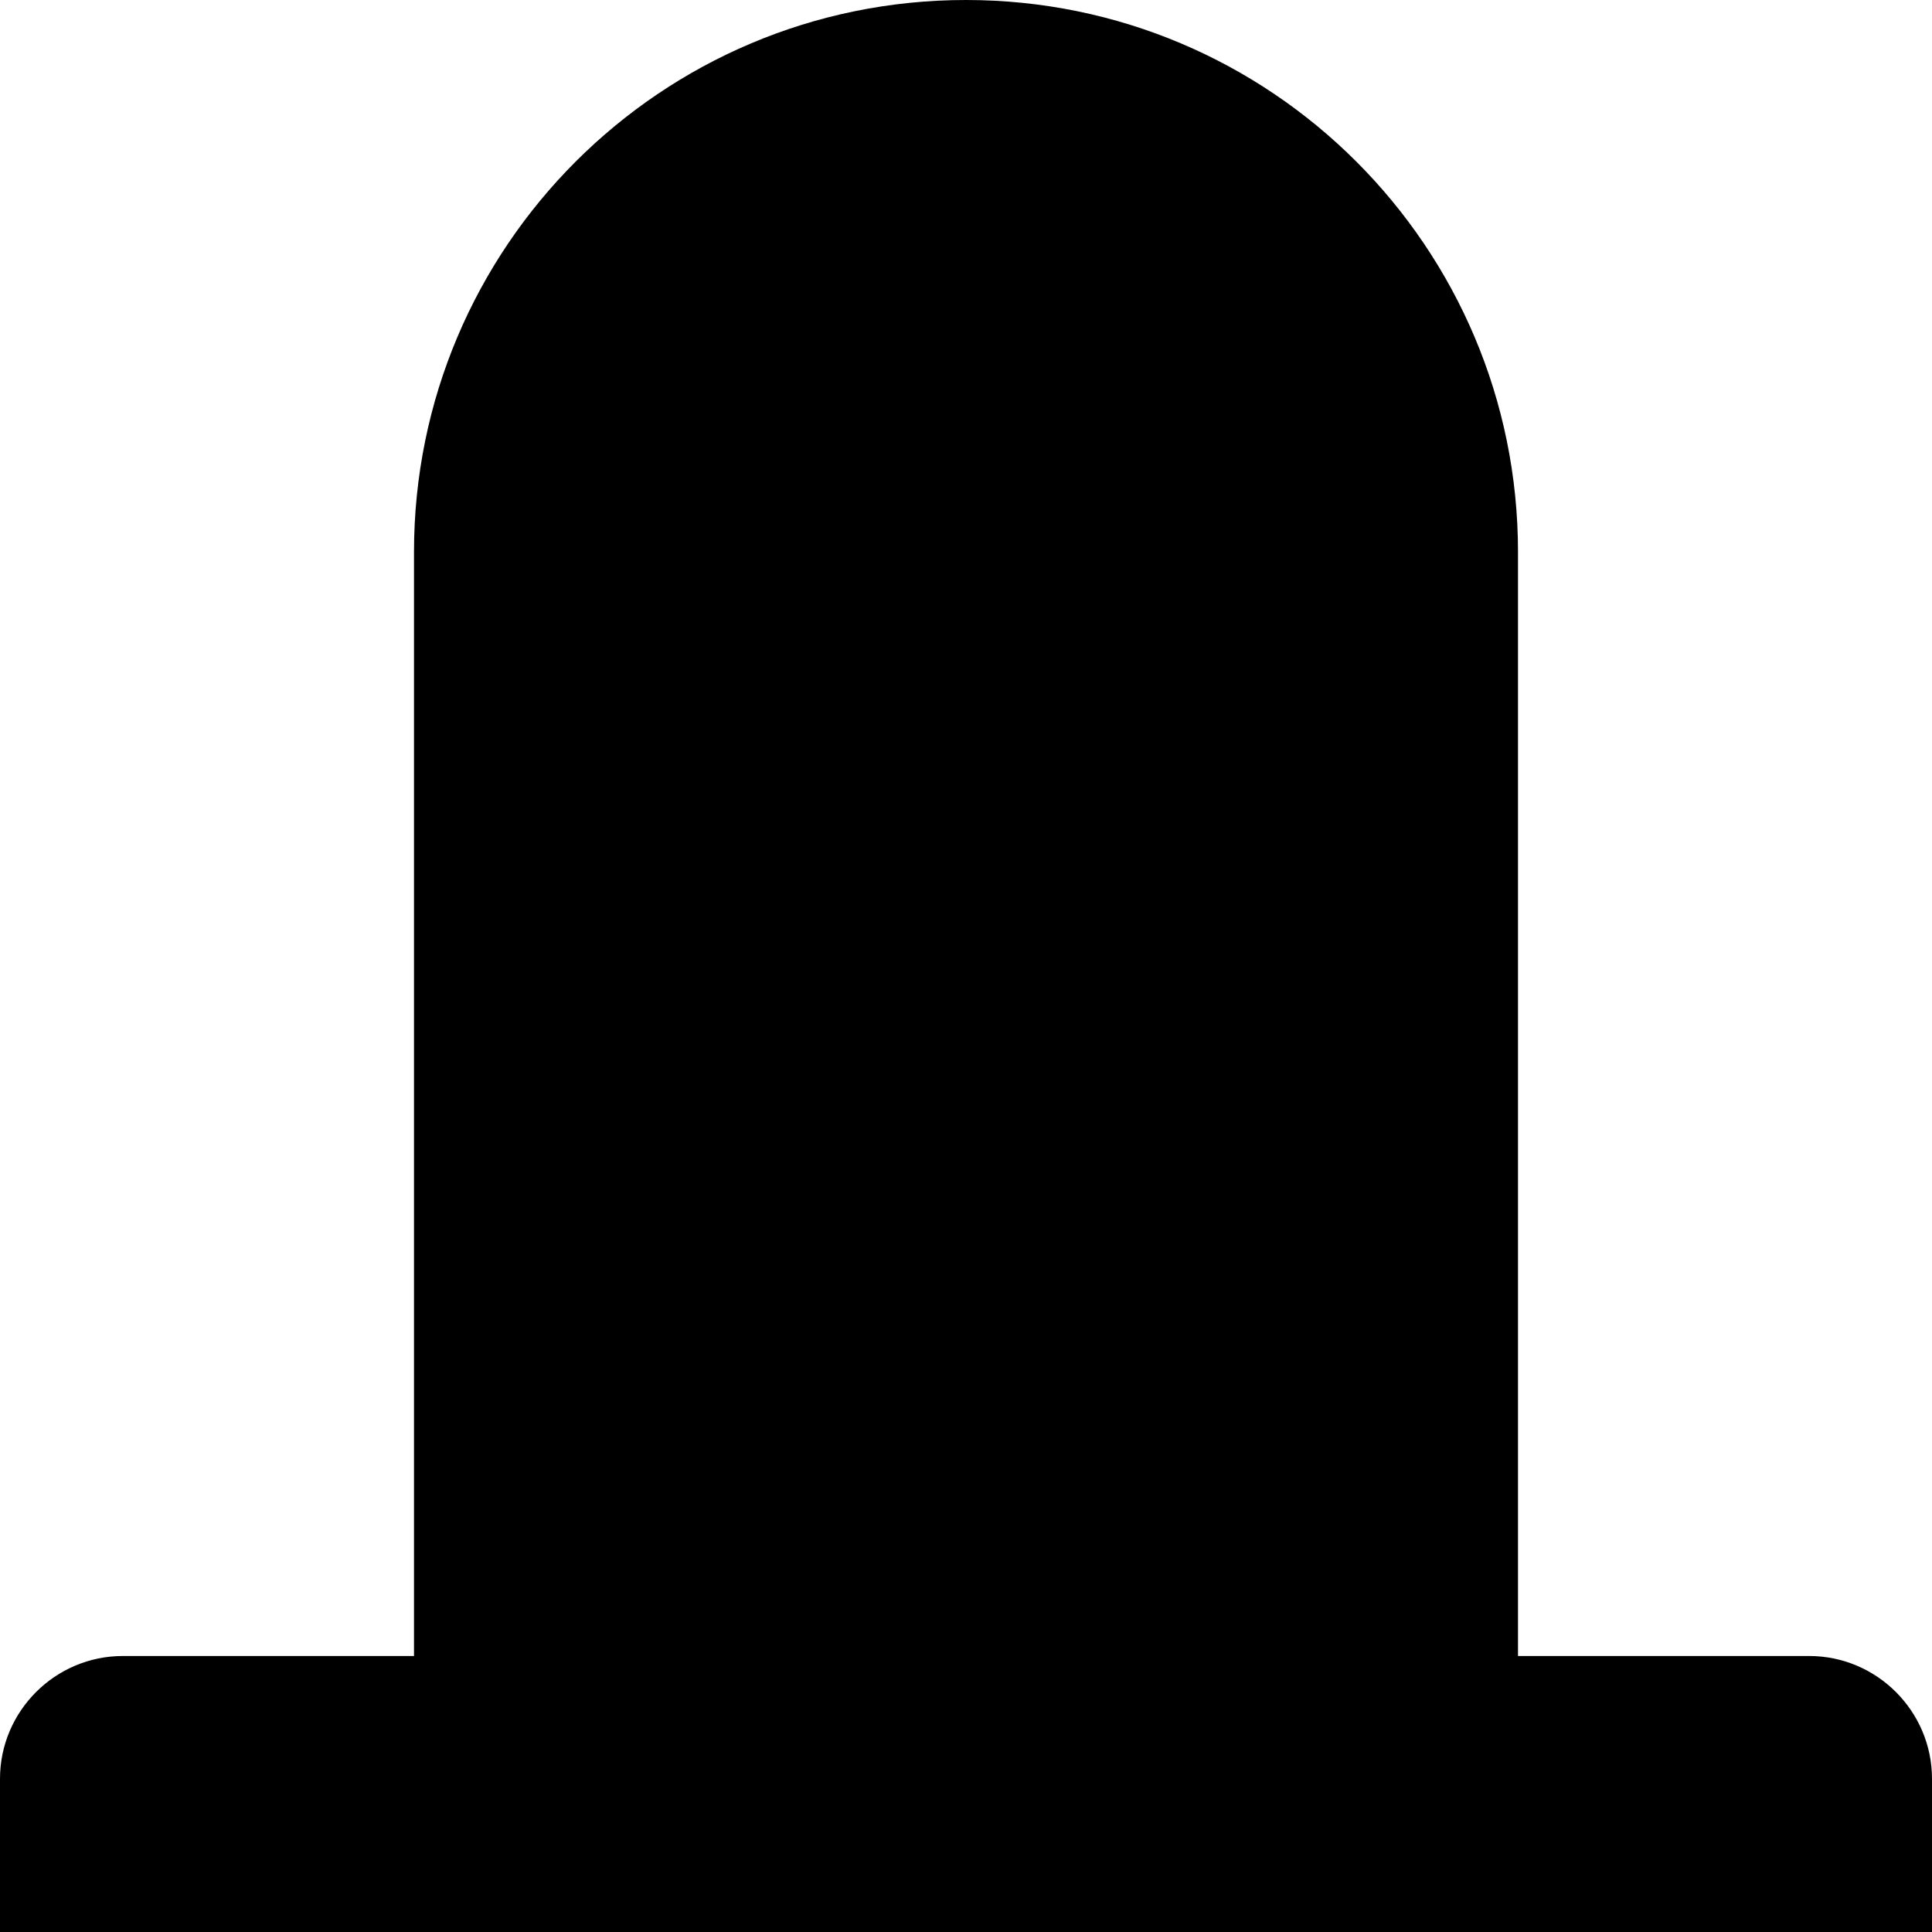
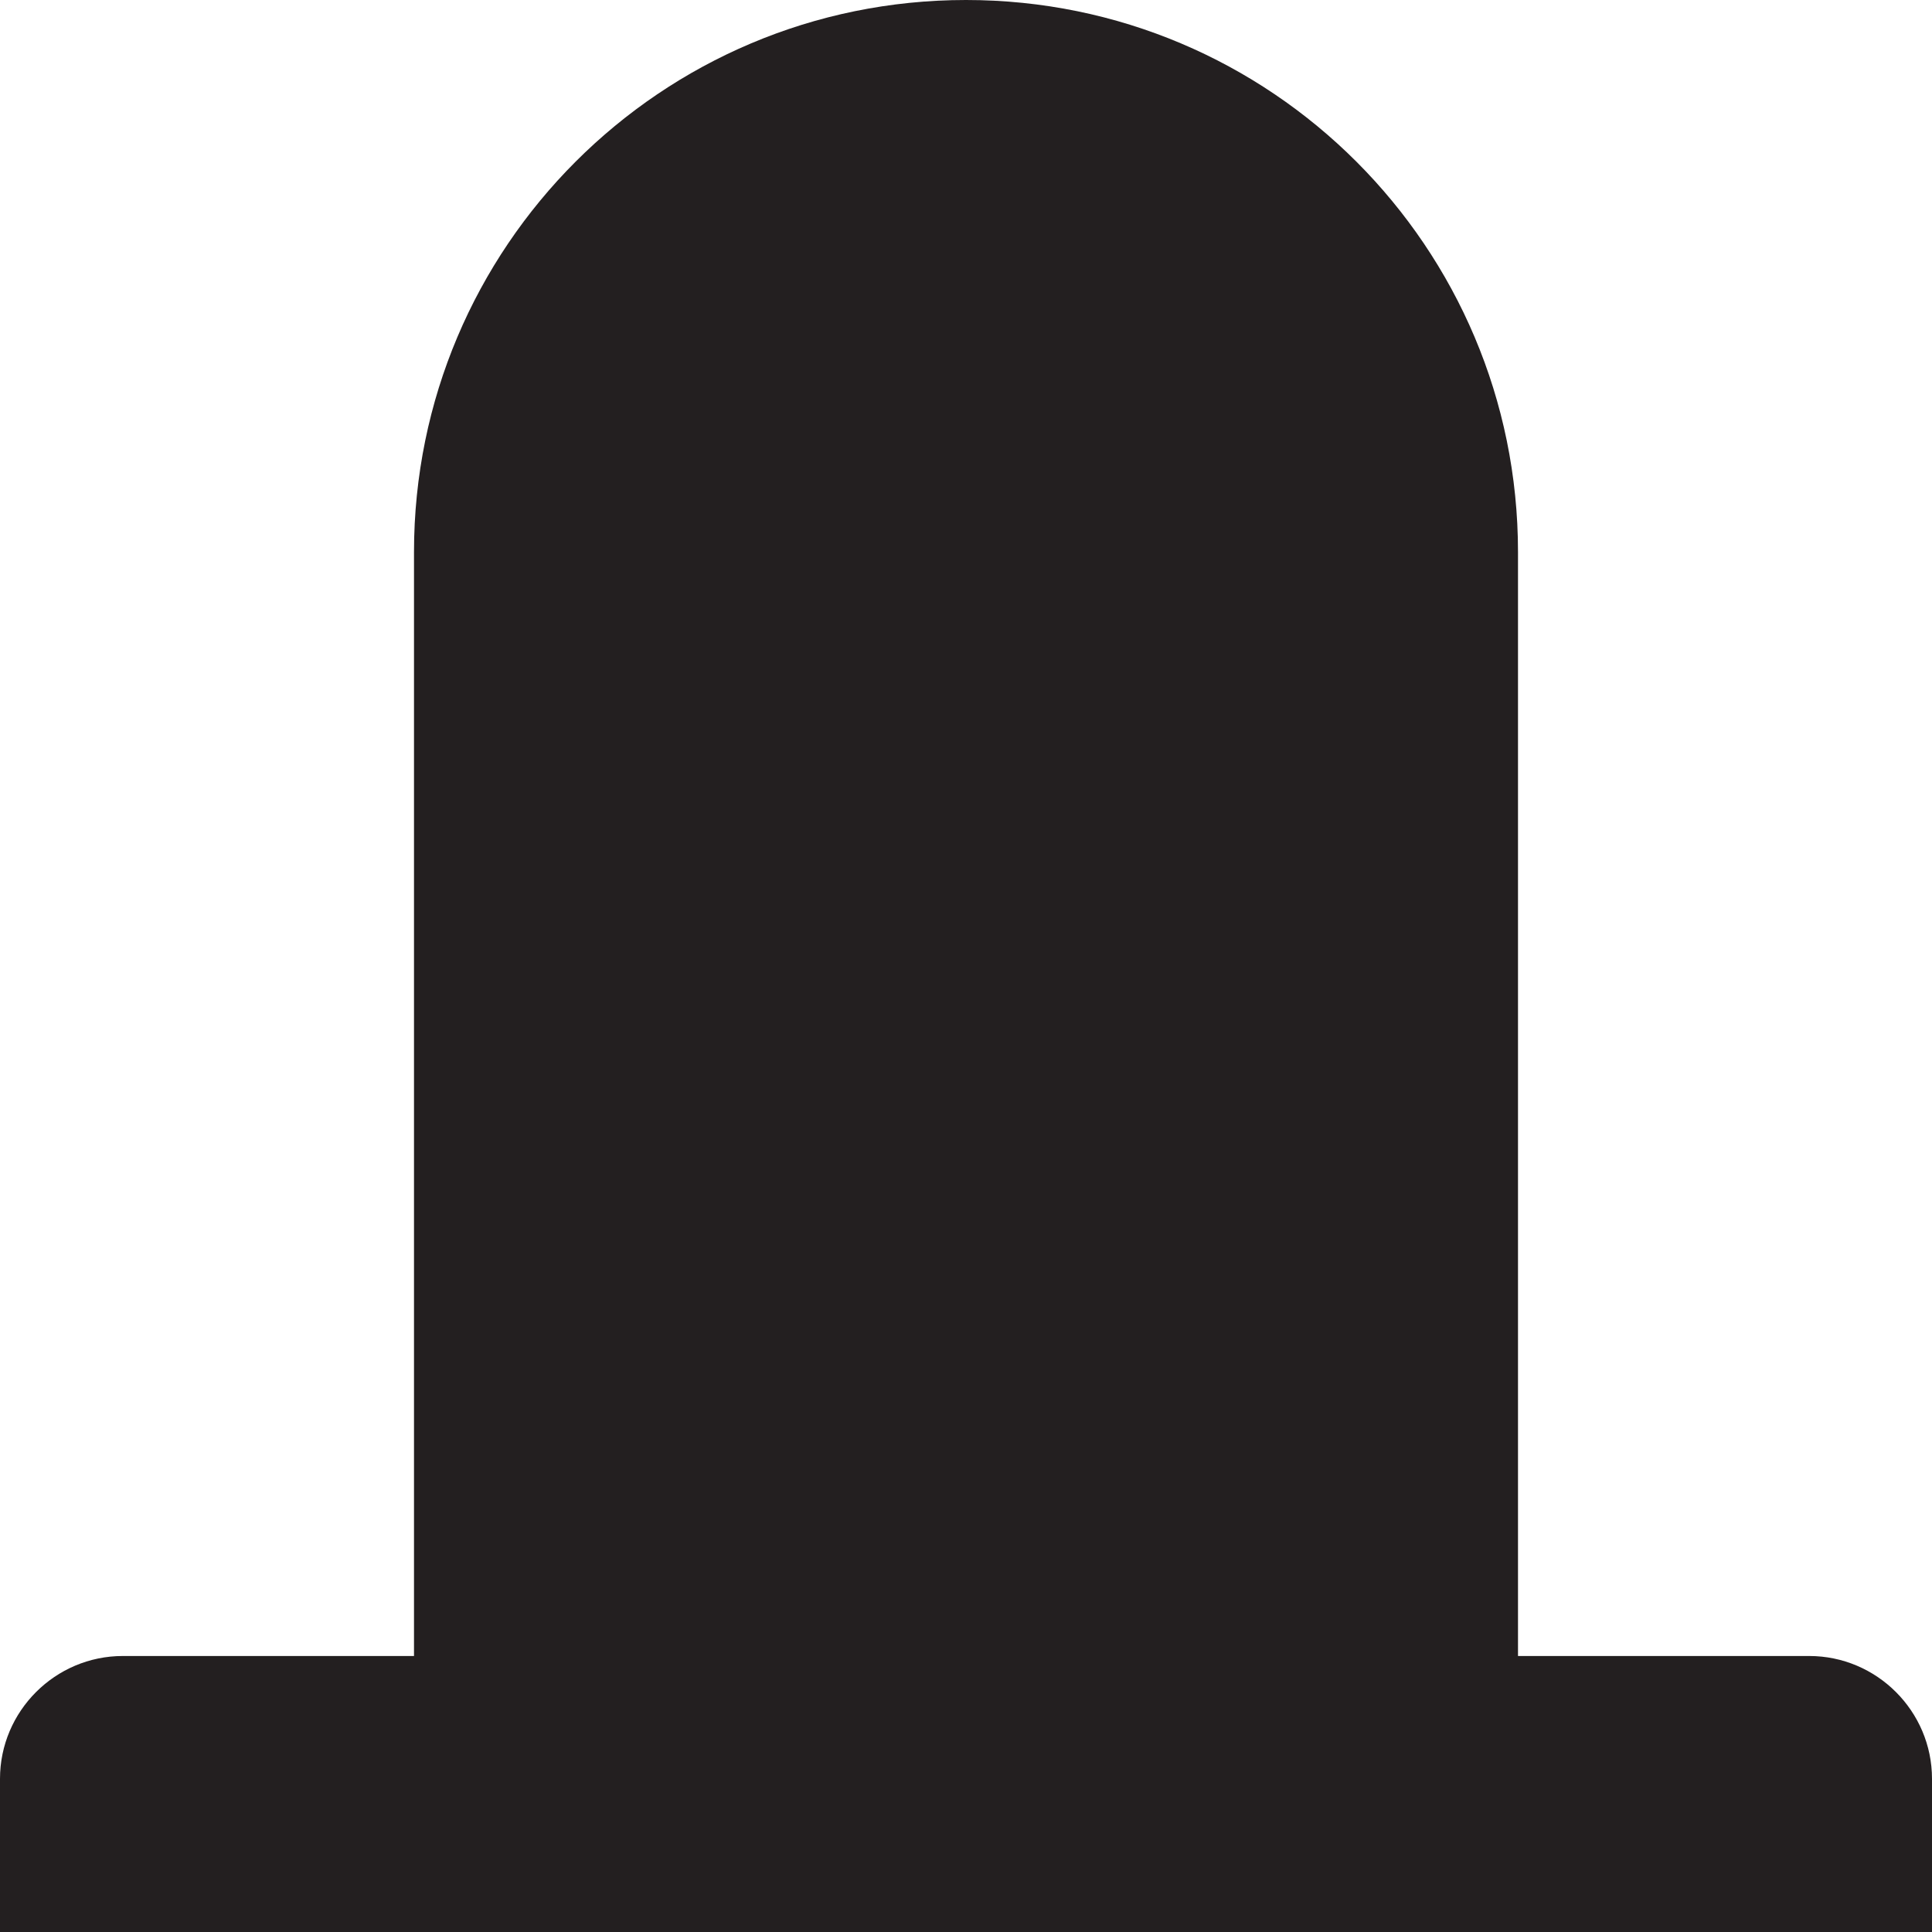
- <svg xmlns="http://www.w3.org/2000/svg" version="1.1" id="Layer_1" x="0px" y="0px" viewBox="0 0 14 14" enable-background="new 0 0 14 14" xml:space="preserve">
-   <path d="M13.11,12H11V4c0-2.21-1.79-4-4-4S3,1.79,3,4v8H0.89C0.4,12,0,12.4,0,12.89V13v0.11V14h0.89h12.23H14v-0.89  V13v-0.11C14,12.4,13.6,12,13.11,12z" />
+ <svg xmlns="http://www.w3.org/2000/svg" version="1.1" id="Layer_1" x="0px" y="0px" width="14px" height="14px" viewBox="0 0 14 14" enable-background="new 0 0 14 14" xml:space="preserve">
+   <path fill="#231F20" d="M13.11,12H11V4c0-2.21-1.79-4-4-4S3,1.79,3,4v8H0.89C0.4,12,0,12.4,0,12.89V13v0.11V14h0.89h12.23H14v-0.89  V13v-0.11C14,12.4,13.6,12,13.11,12z" />
</svg>
